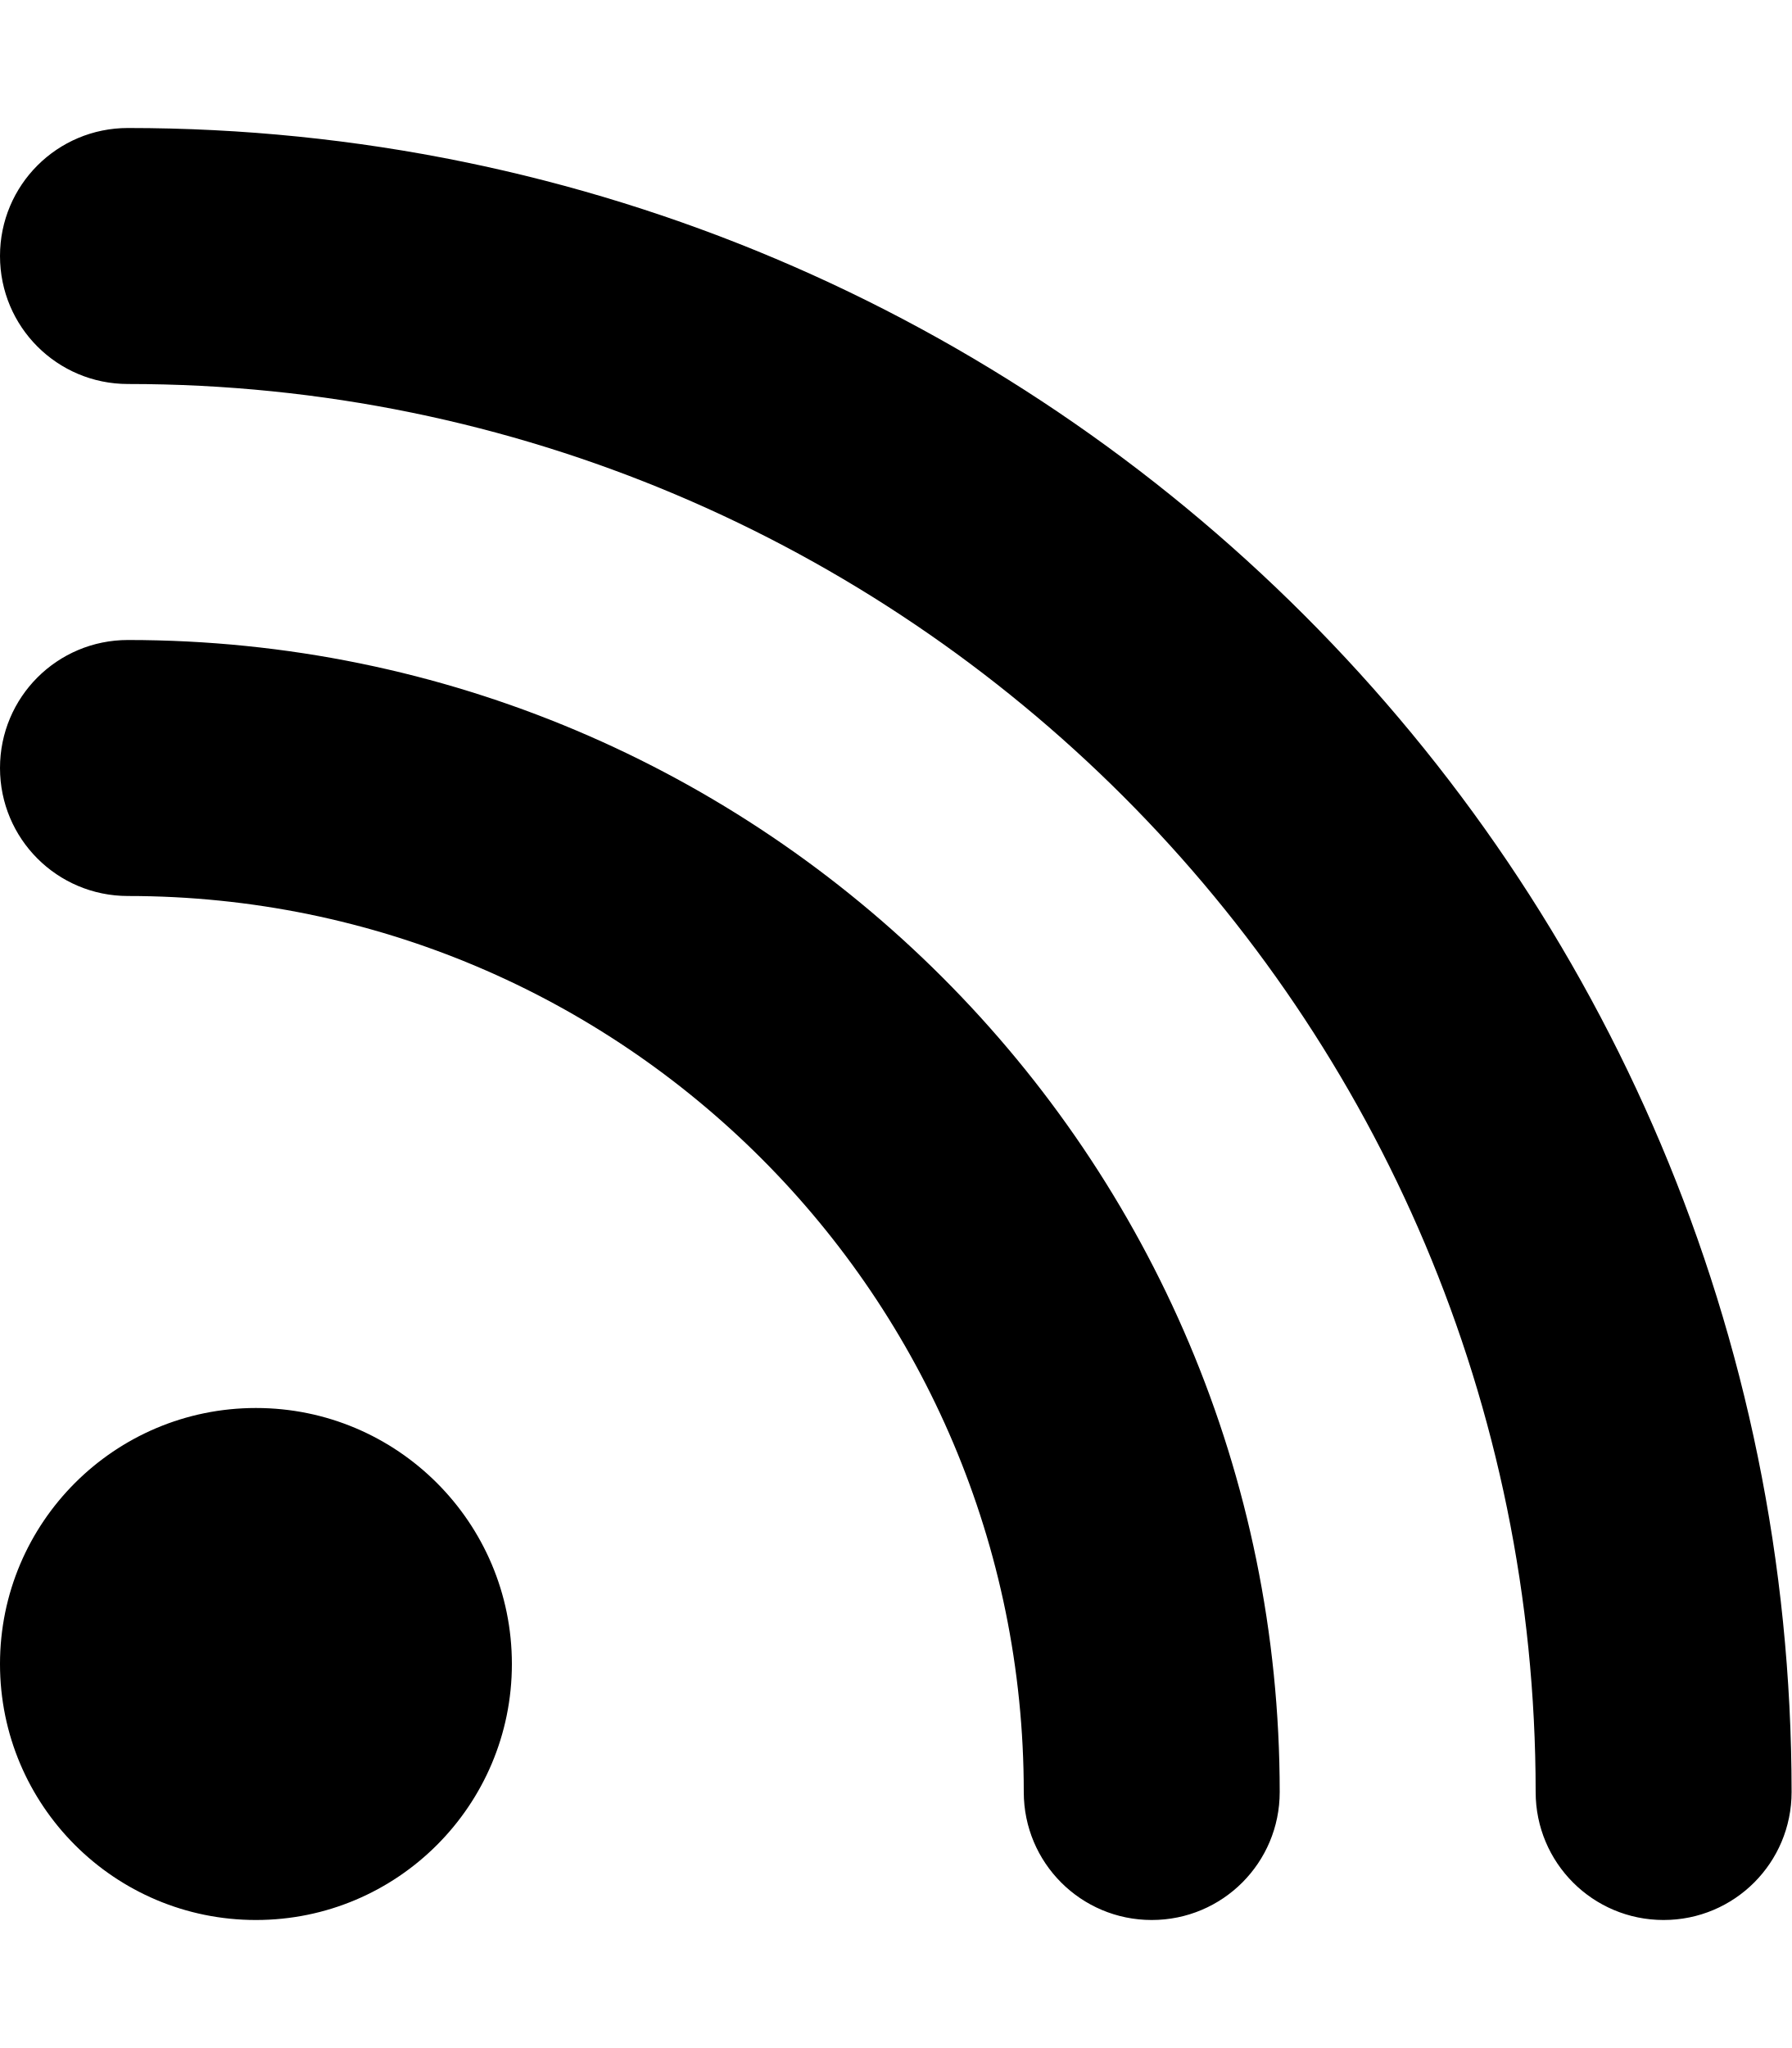
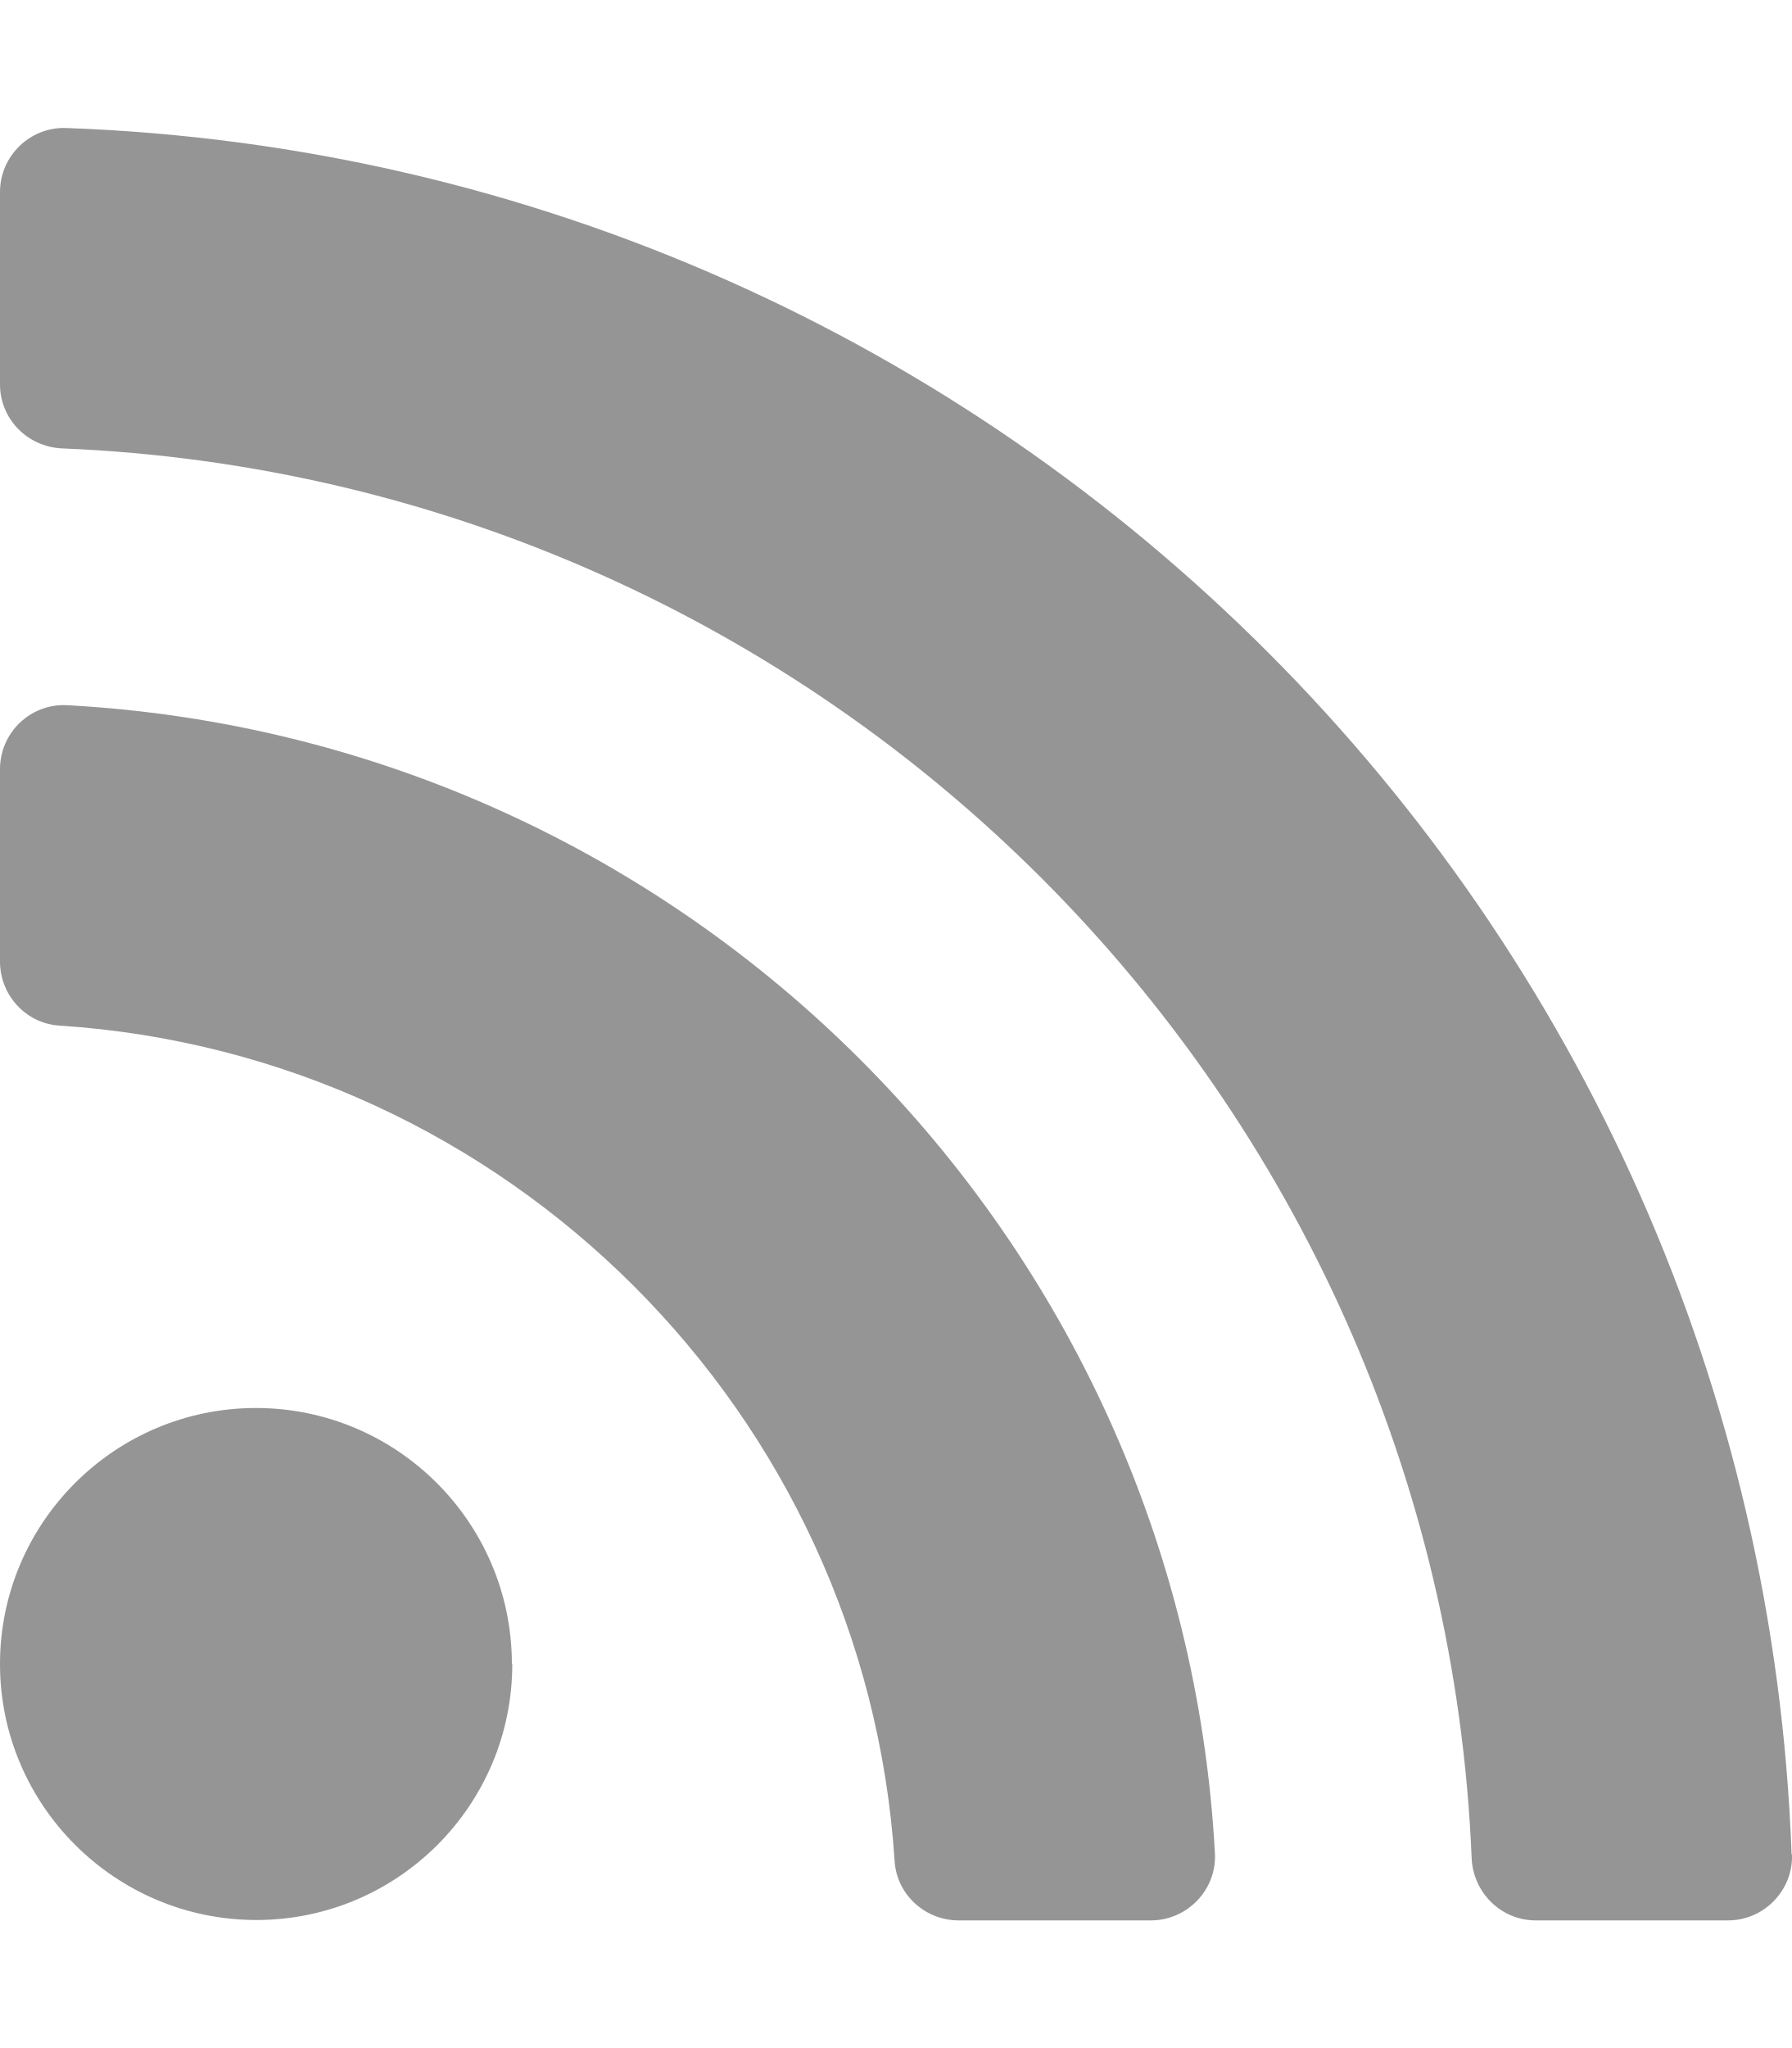
<svg xmlns="http://www.w3.org/2000/svg" viewBox="0 0 448 512">
-   <path d="M0 64C0 46.3 14.3 32 32 32c229.8 0 416 186.2 416 416c0 17.7-14.3 32-32 32s-32-14.3-32-32C384 253.6 226.4 96 32 96C14.3 96 0 81.7 0 64zM0 416a64 64 0 1 1 128 0A64 64 0 1 1 0 416zM32 160c159.1 0 288 128.9 288 288c0 17.7-14.3 32-32 32s-32-14.3-32-32c0-123.7-100.3-224-224-224c-17.7 0-32-14.3-32-32s14.3-32 32-32z" />
+   <path fill="#959595" d="M128.1 416c0 35.4-28.7 64-64 64S0 451.3 0 416s28.7-64 64-64 64 28.7 64 64zm175.7 47.3c-8.4-154.6-132.2-278.6-287-287C7.7 175.8 0 183.1 0 192.3v48.1c0 8.4 6.5 15.5 14.9 16 111.8 7.3 201.5 96.7 208.8 208.8 .5 8.4 7.6 14.9 16 14.9h48.1c9.1 0 16.5-7.7 16-16.8zm144.2 .3C439.6 229.7 251.5 40.4 16.5 32 7.5 31.7 0 39 0 48v48.1c0 8.6 6.8 15.6 15.5 16 191.2 7.8 344.6 161.3 352.5 352.5 .4 8.6 7.4 15.5 16 15.5h48.1c9 0 16.3-7.5 16-16.5z" />
</svg>
